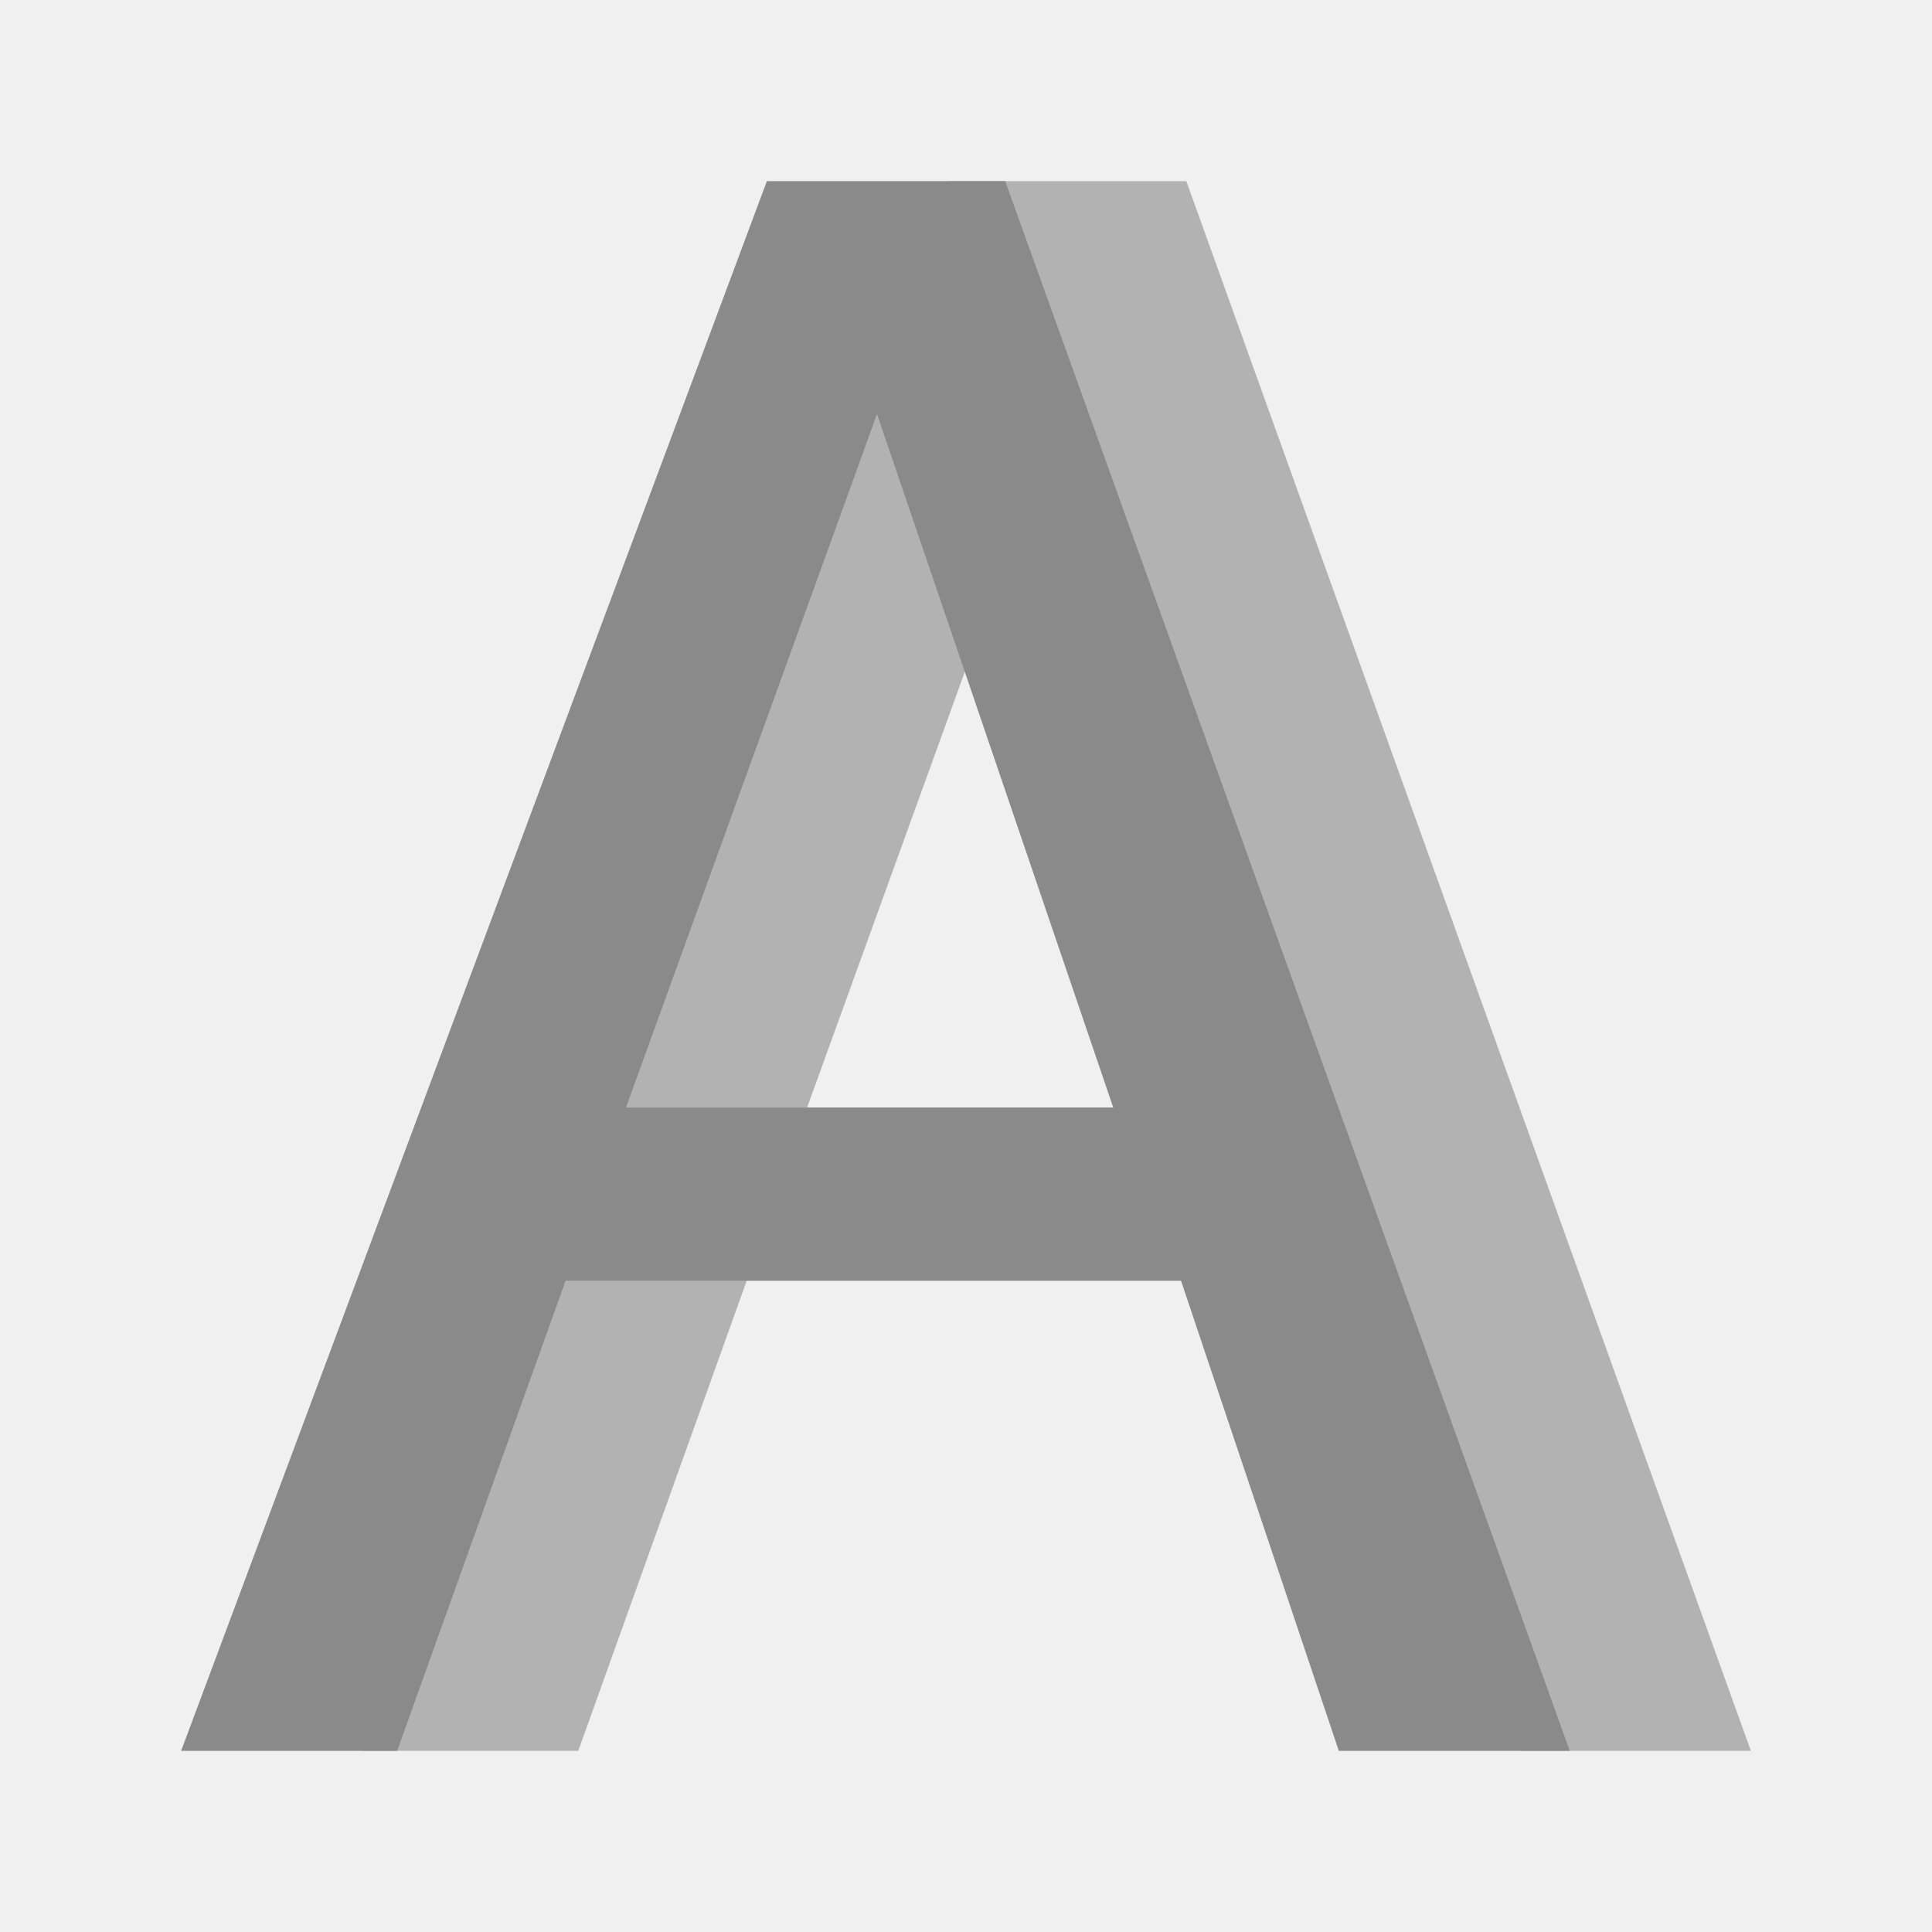
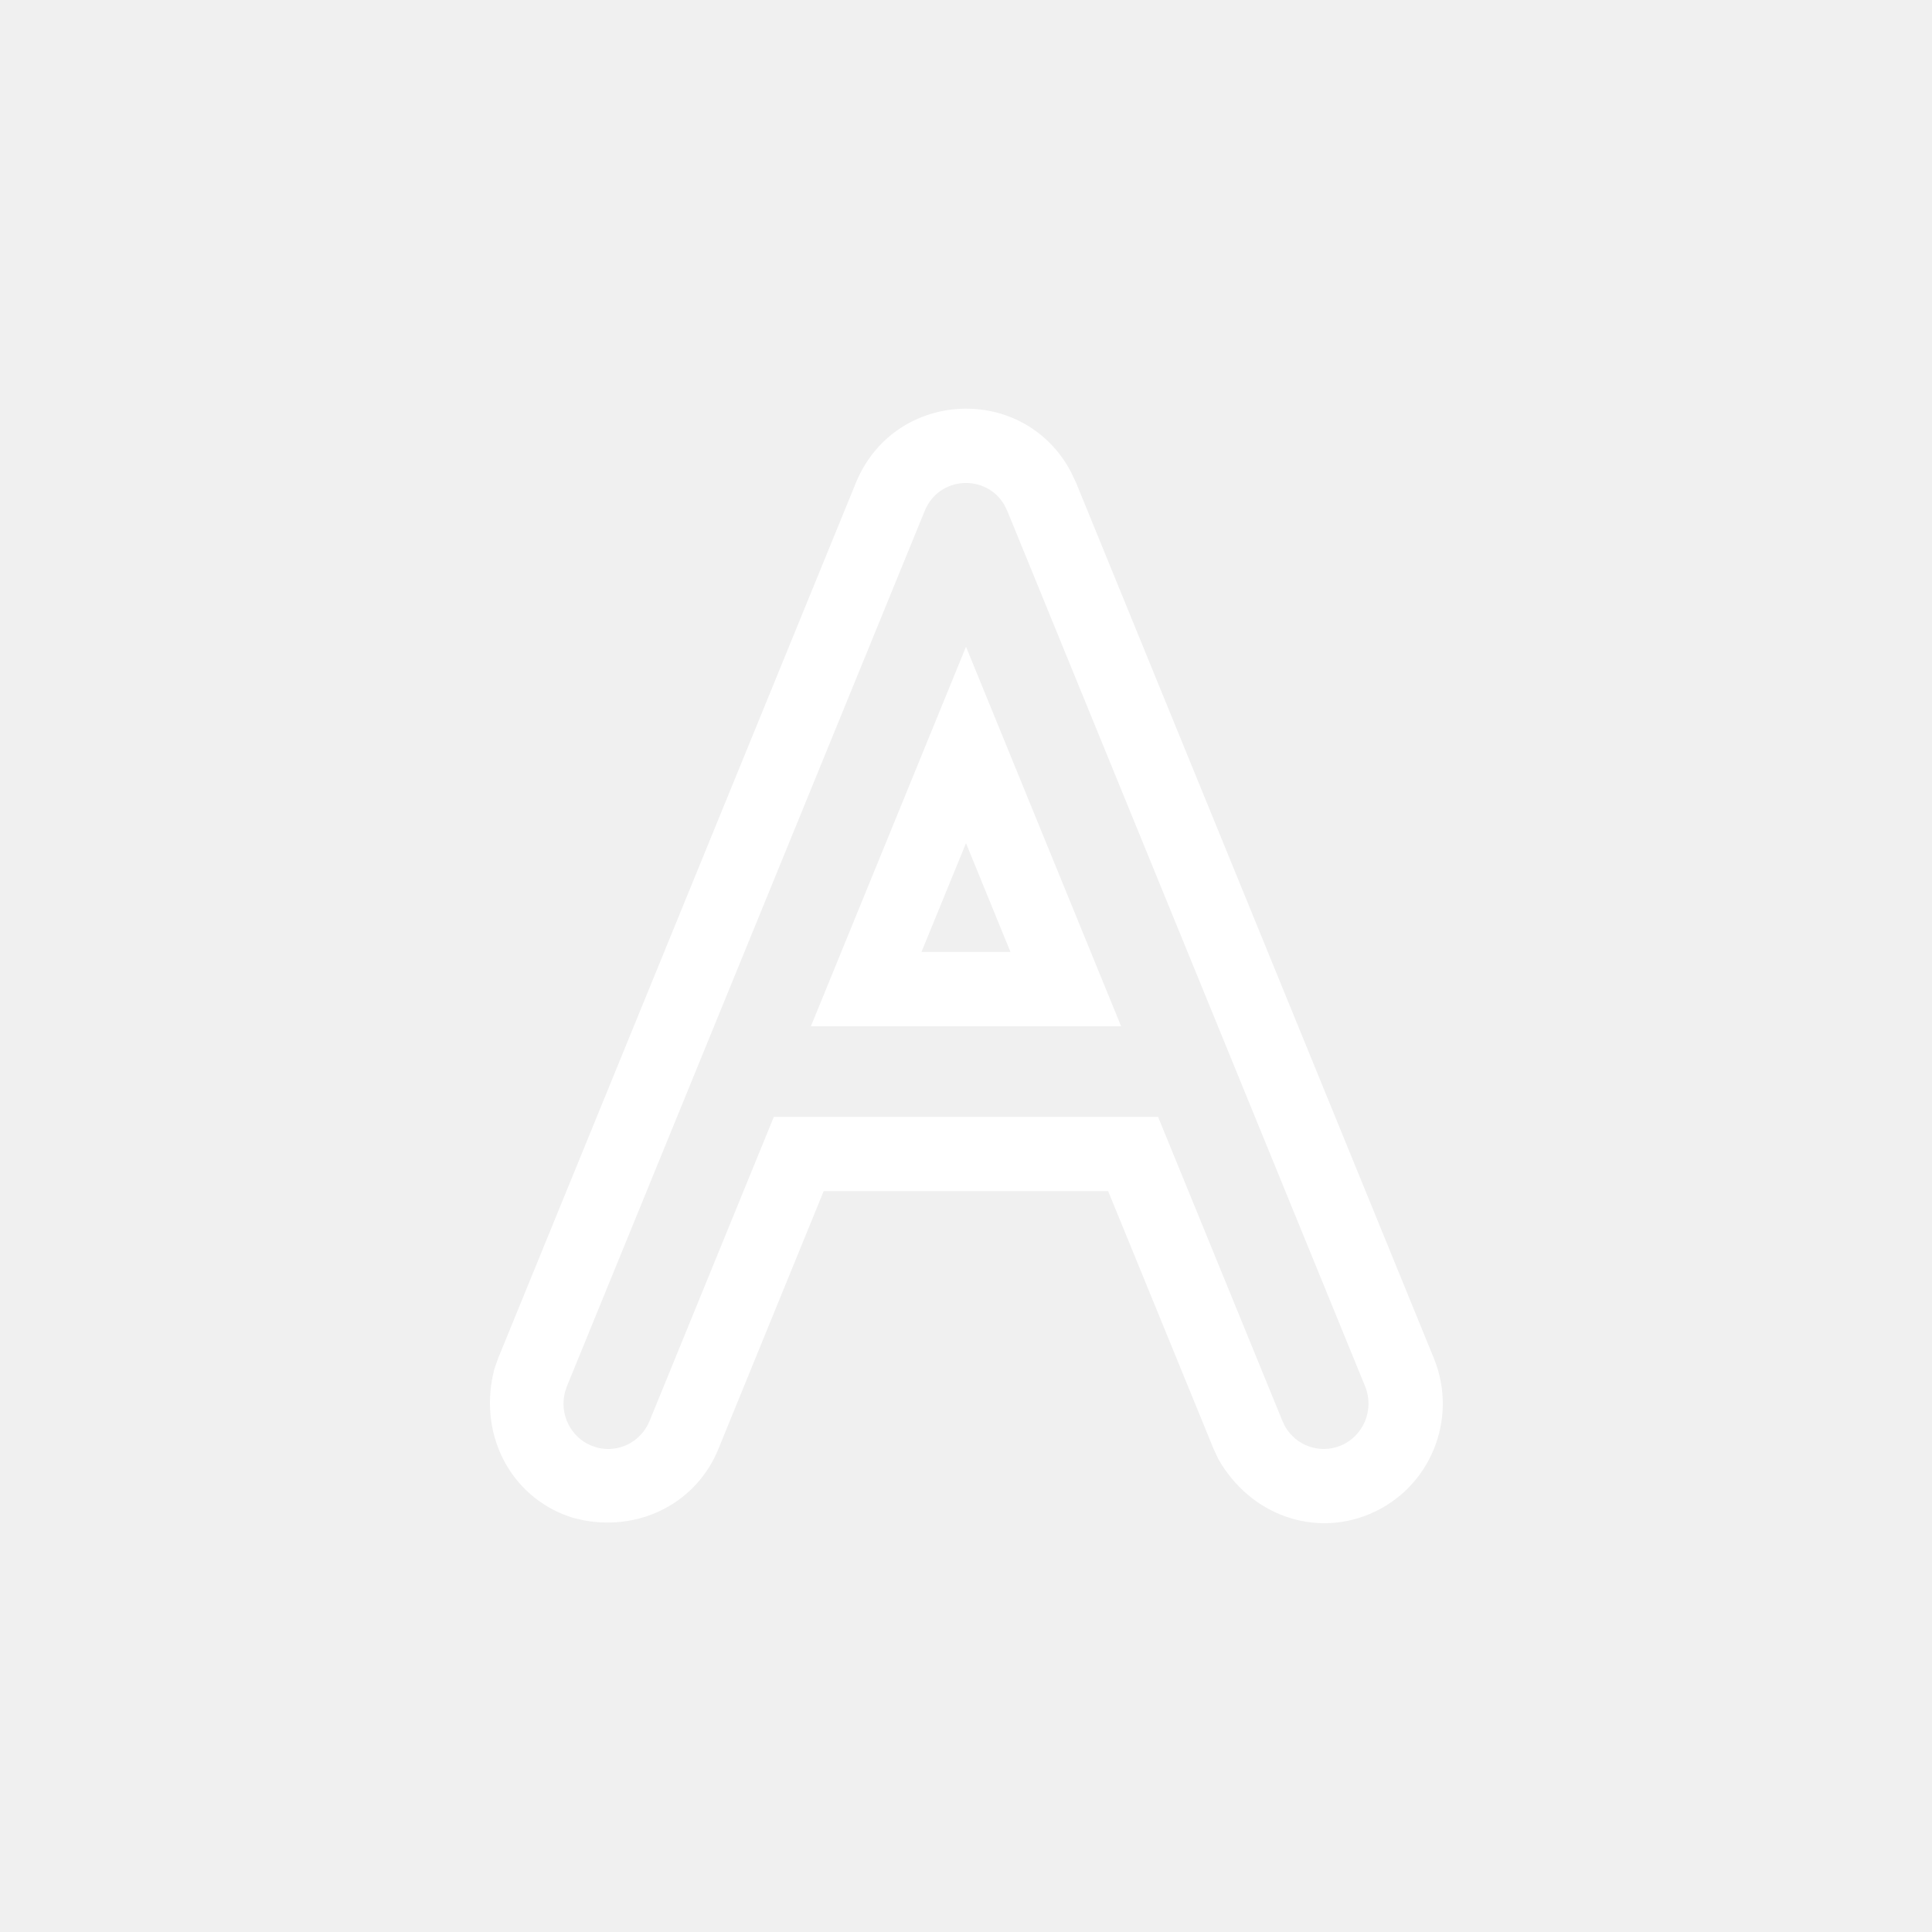
- <svg xmlns="http://www.w3.org/2000/svg" t="1672054176989" class="icon" viewBox="0 0 1024 1024" version="1.1" p-id="4364" width="128" height="128">
-   <path d="M686.048 587.04L560.832 219.456l-133.056 367.584h258.24zM502.464 96h126.304L928 928h-122.4l-83.648-249.216H395.776L306.496 928H192l310.464-832z" fill="#8a8a8a" opacity=".604" p-id="4365" />
-   <path d="M590.048 587.04L464.832 219.456l-133.056 367.584h258.24zM406.464 96h126.304L832 928h-122.4l-83.648-249.216H299.776L210.496 928H96l310.464-832z" fill="#8a8a8a" p-id="4366" />
+ <svg xmlns="http://www.w3.org/2000/svg" width="24px" height="24px" viewBox="0 0 24 24" version="1.1">
+   <g id="文字-描边" stroke="none" stroke-width="1" fill="none" fill-rule="evenodd">
+     <rect id="矩形" x="0" y="0" width="24" height="24" />
+     <path d="M13.271,5.803 L13.303,5.862 L13.368,5.998 L17.812,16.873 C18.12,17.627 17.766,18.493 17.013,18.808 C16.324,19.097 15.534,18.824 15.135,18.126 L15.077,18.002 L13.766,14.797 L10.232,14.797 L8.923,18.002 C8.659,18.649 7.985,19.017 7.262,18.888 L7.117,18.855 L6.987,18.808 C6.302,18.522 5.94,17.774 6.142,17.003 L6.188,16.873 L10.632,5.998 C11.098,4.858 12.656,4.756 13.271,5.803 Z M12.475,6.27 C12.249,5.886 11.665,5.911 11.487,6.347 L7.042,17.222 L7.018,17.295 C6.949,17.563 7.083,17.848 7.343,17.957 L7.415,17.982 C7.679,18.052 7.961,17.916 8.069,17.652 L9.613,13.874 L14.386,13.874 L15.931,17.652 L15.964,17.721 C16.102,17.96 16.397,18.066 16.657,17.957 C16.94,17.838 17.075,17.509 16.958,17.222 L12.513,6.347 L12.475,6.27 Z M12,8.034 L13.927,12.749 L10.073,12.749 L12,8.034 Z M12,10.474 L11.447,11.825 L12.552,11.825 L12,10.474 Z" id="形状结合" fill="#FFFFFF" fill-rule="nonzero" />
+   </g>
</svg>
